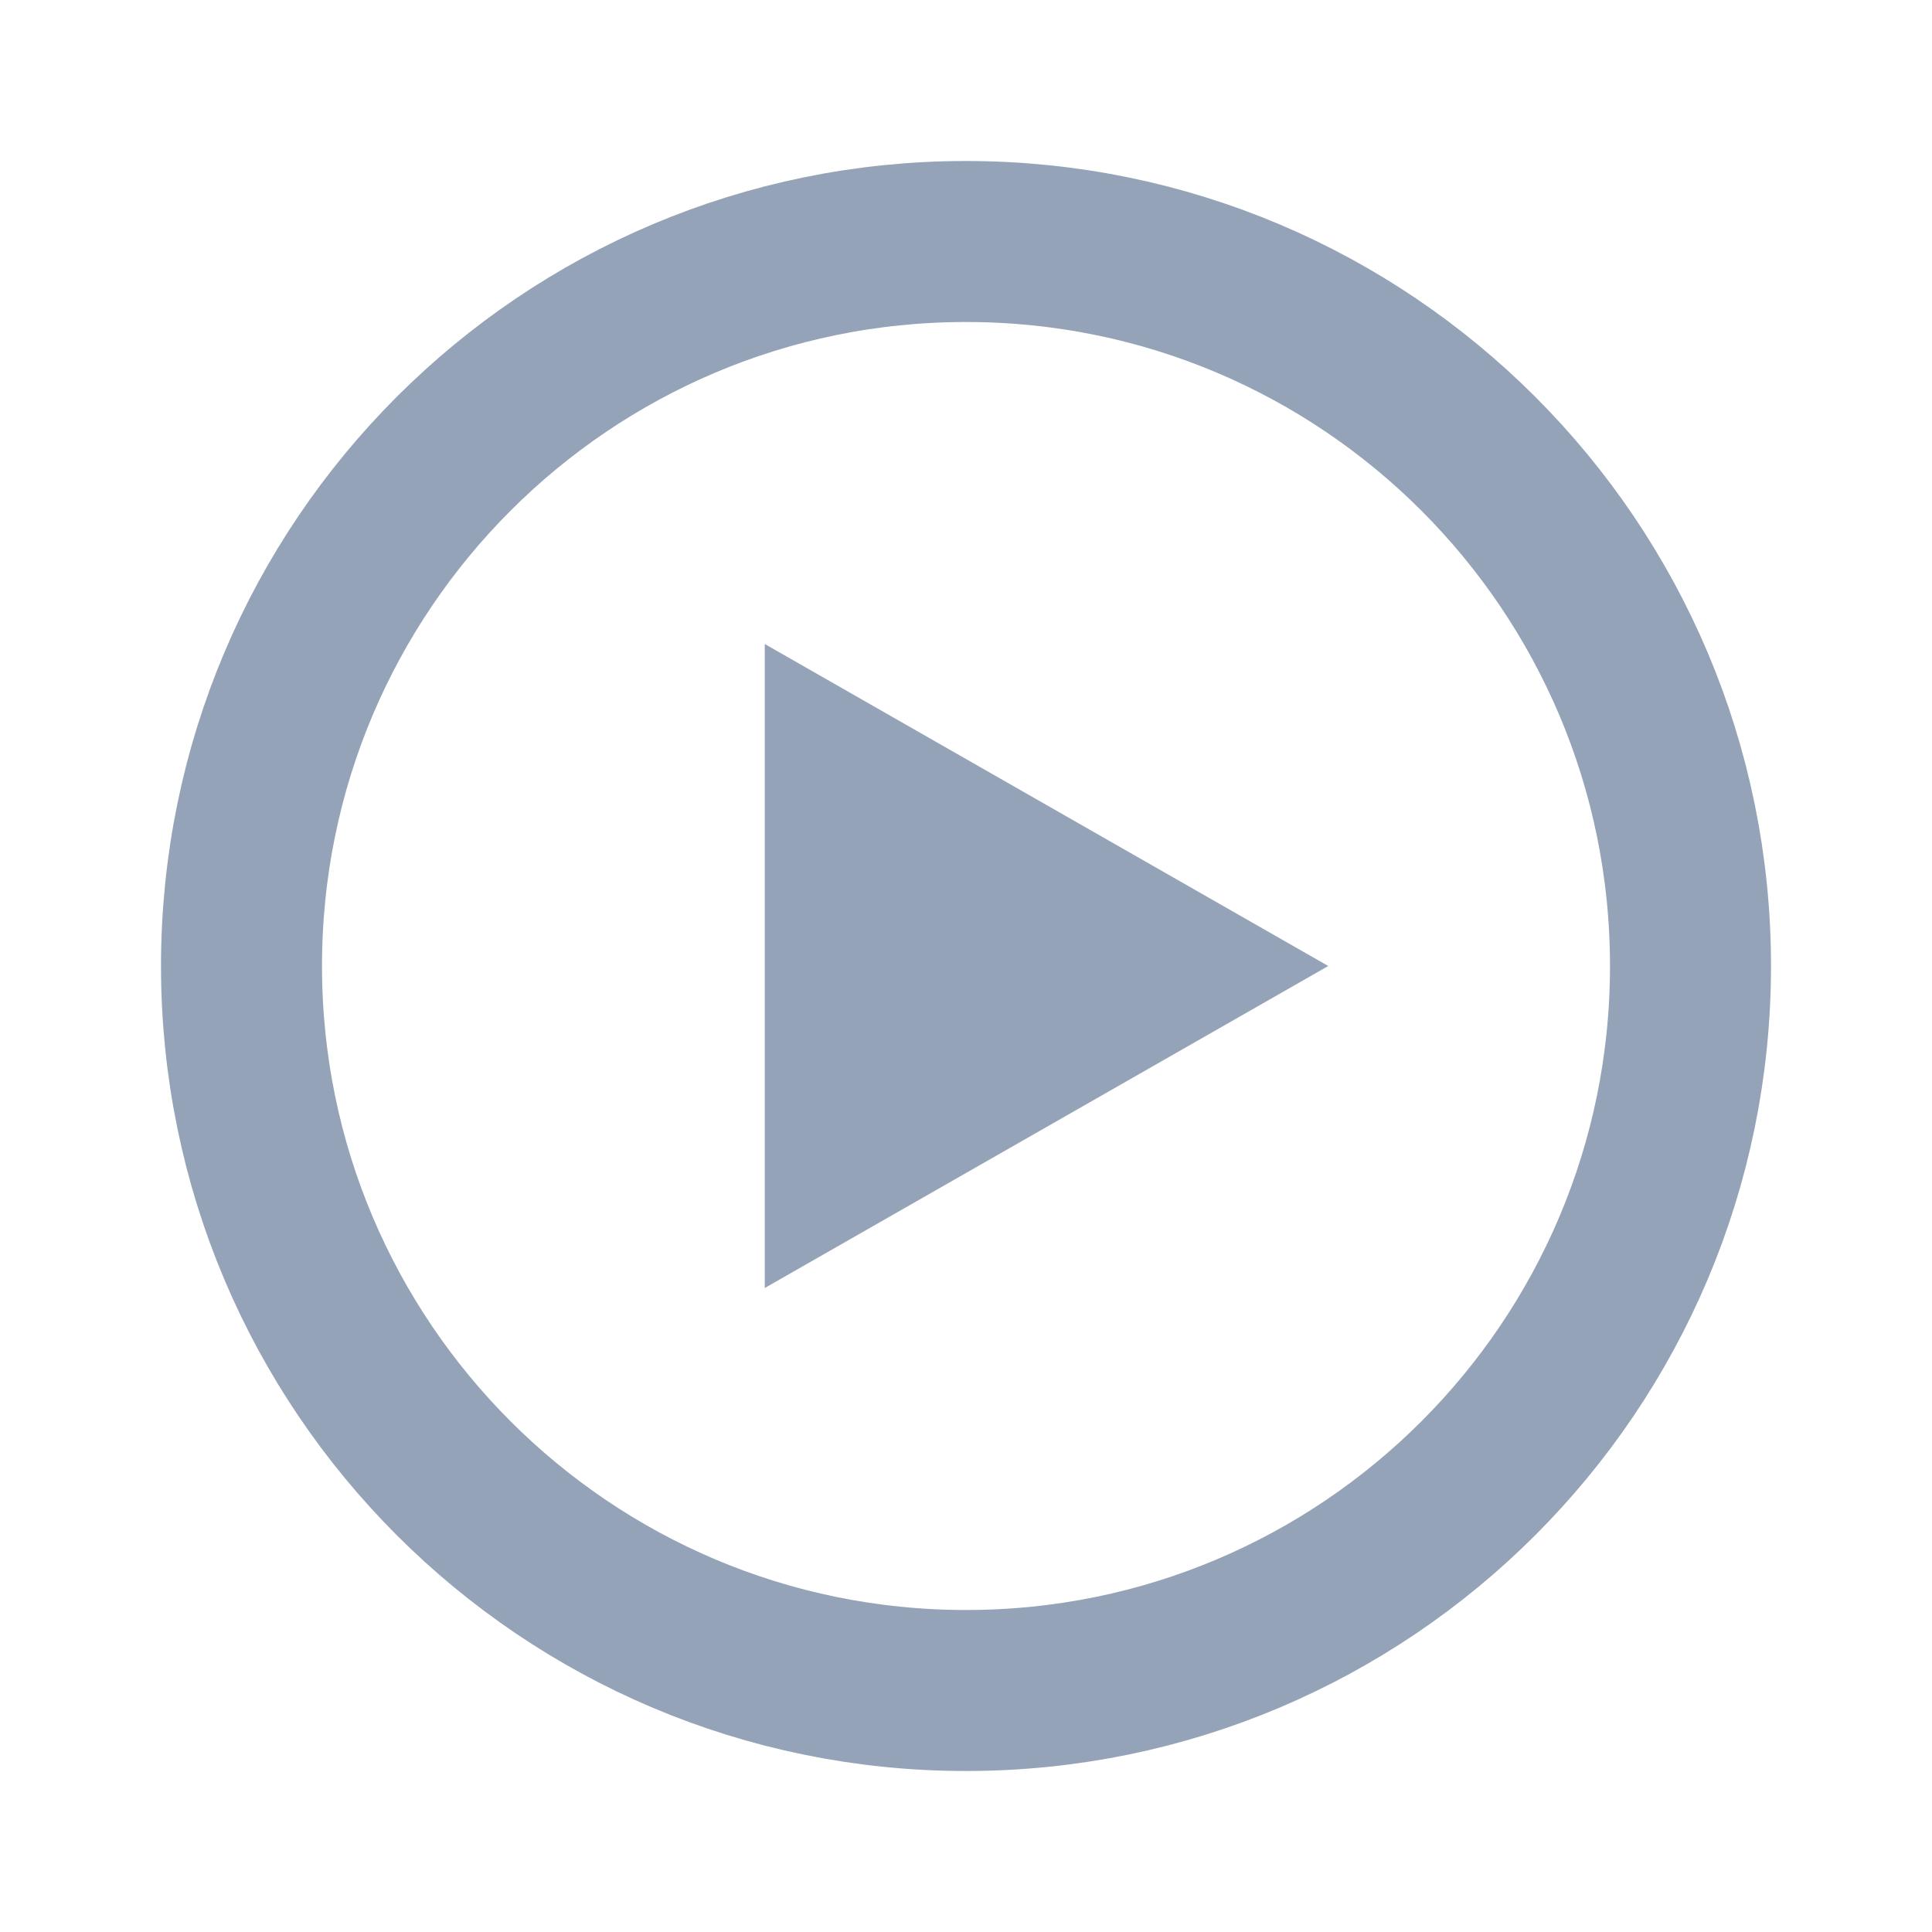
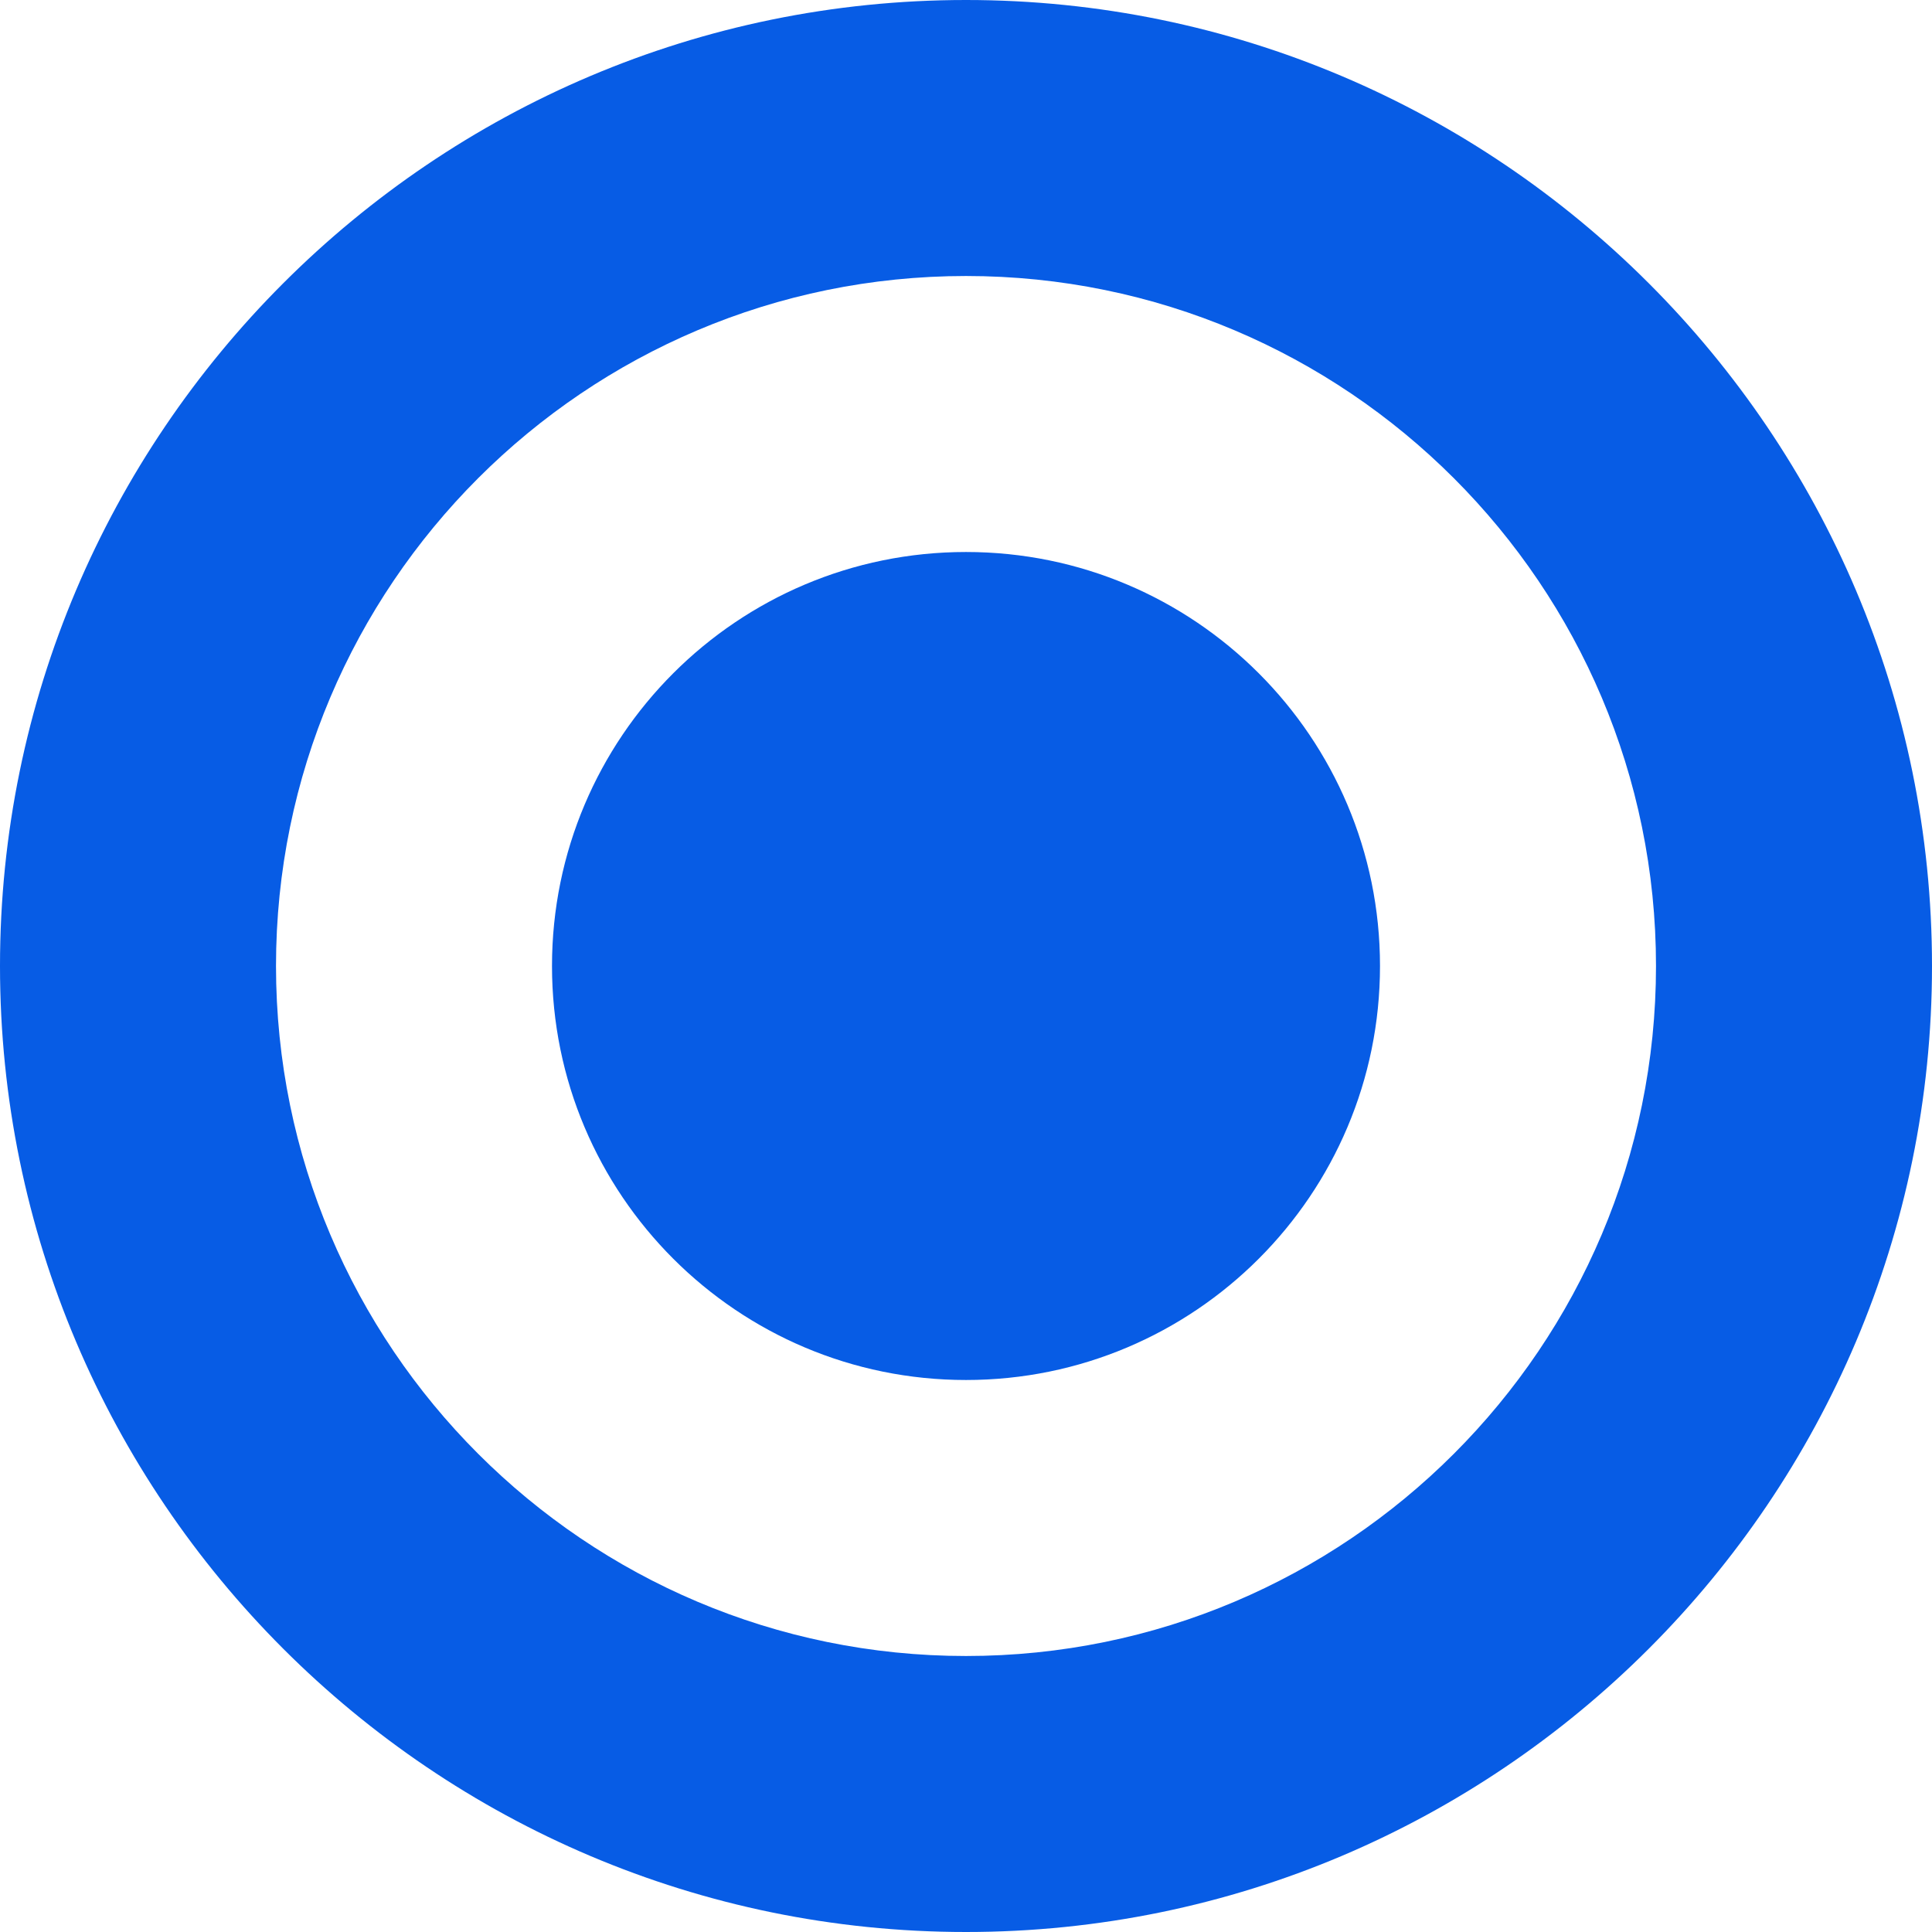
- <svg xmlns="http://www.w3.org/2000/svg" viewBox="0 0 24 24" width="24" height="24" fill="none" stroke="#94a3b8" stroke-width="2" stroke-linecap="round" stroke-linejoin="round">
-   <circle cx="12" cy="12" r="9" />
-   <polygon points="9.5 8 16.5 12 9.5 16" fill="#94a3b8" stroke="none" />
+ <svg xmlns="http://www.w3.org/2000/svg" fill="#075CE5" transform="" id="injected-svg" viewBox="5 5 14 14">
+   <path d="M12 5c-3.86 0-7 3.14-7 7s3.14 7 7 7 7-3.14 7-7-3.14-7-7-7m0 12c-2.76 0-5-2.24-5-5s2.24-5 5-5 5 2.24 5 5-2.24 5-5 5" />
+   <path d="M12 9a3 3 0 1 0 0 6 3 3 0 1 0 0-6" />
</svg>
